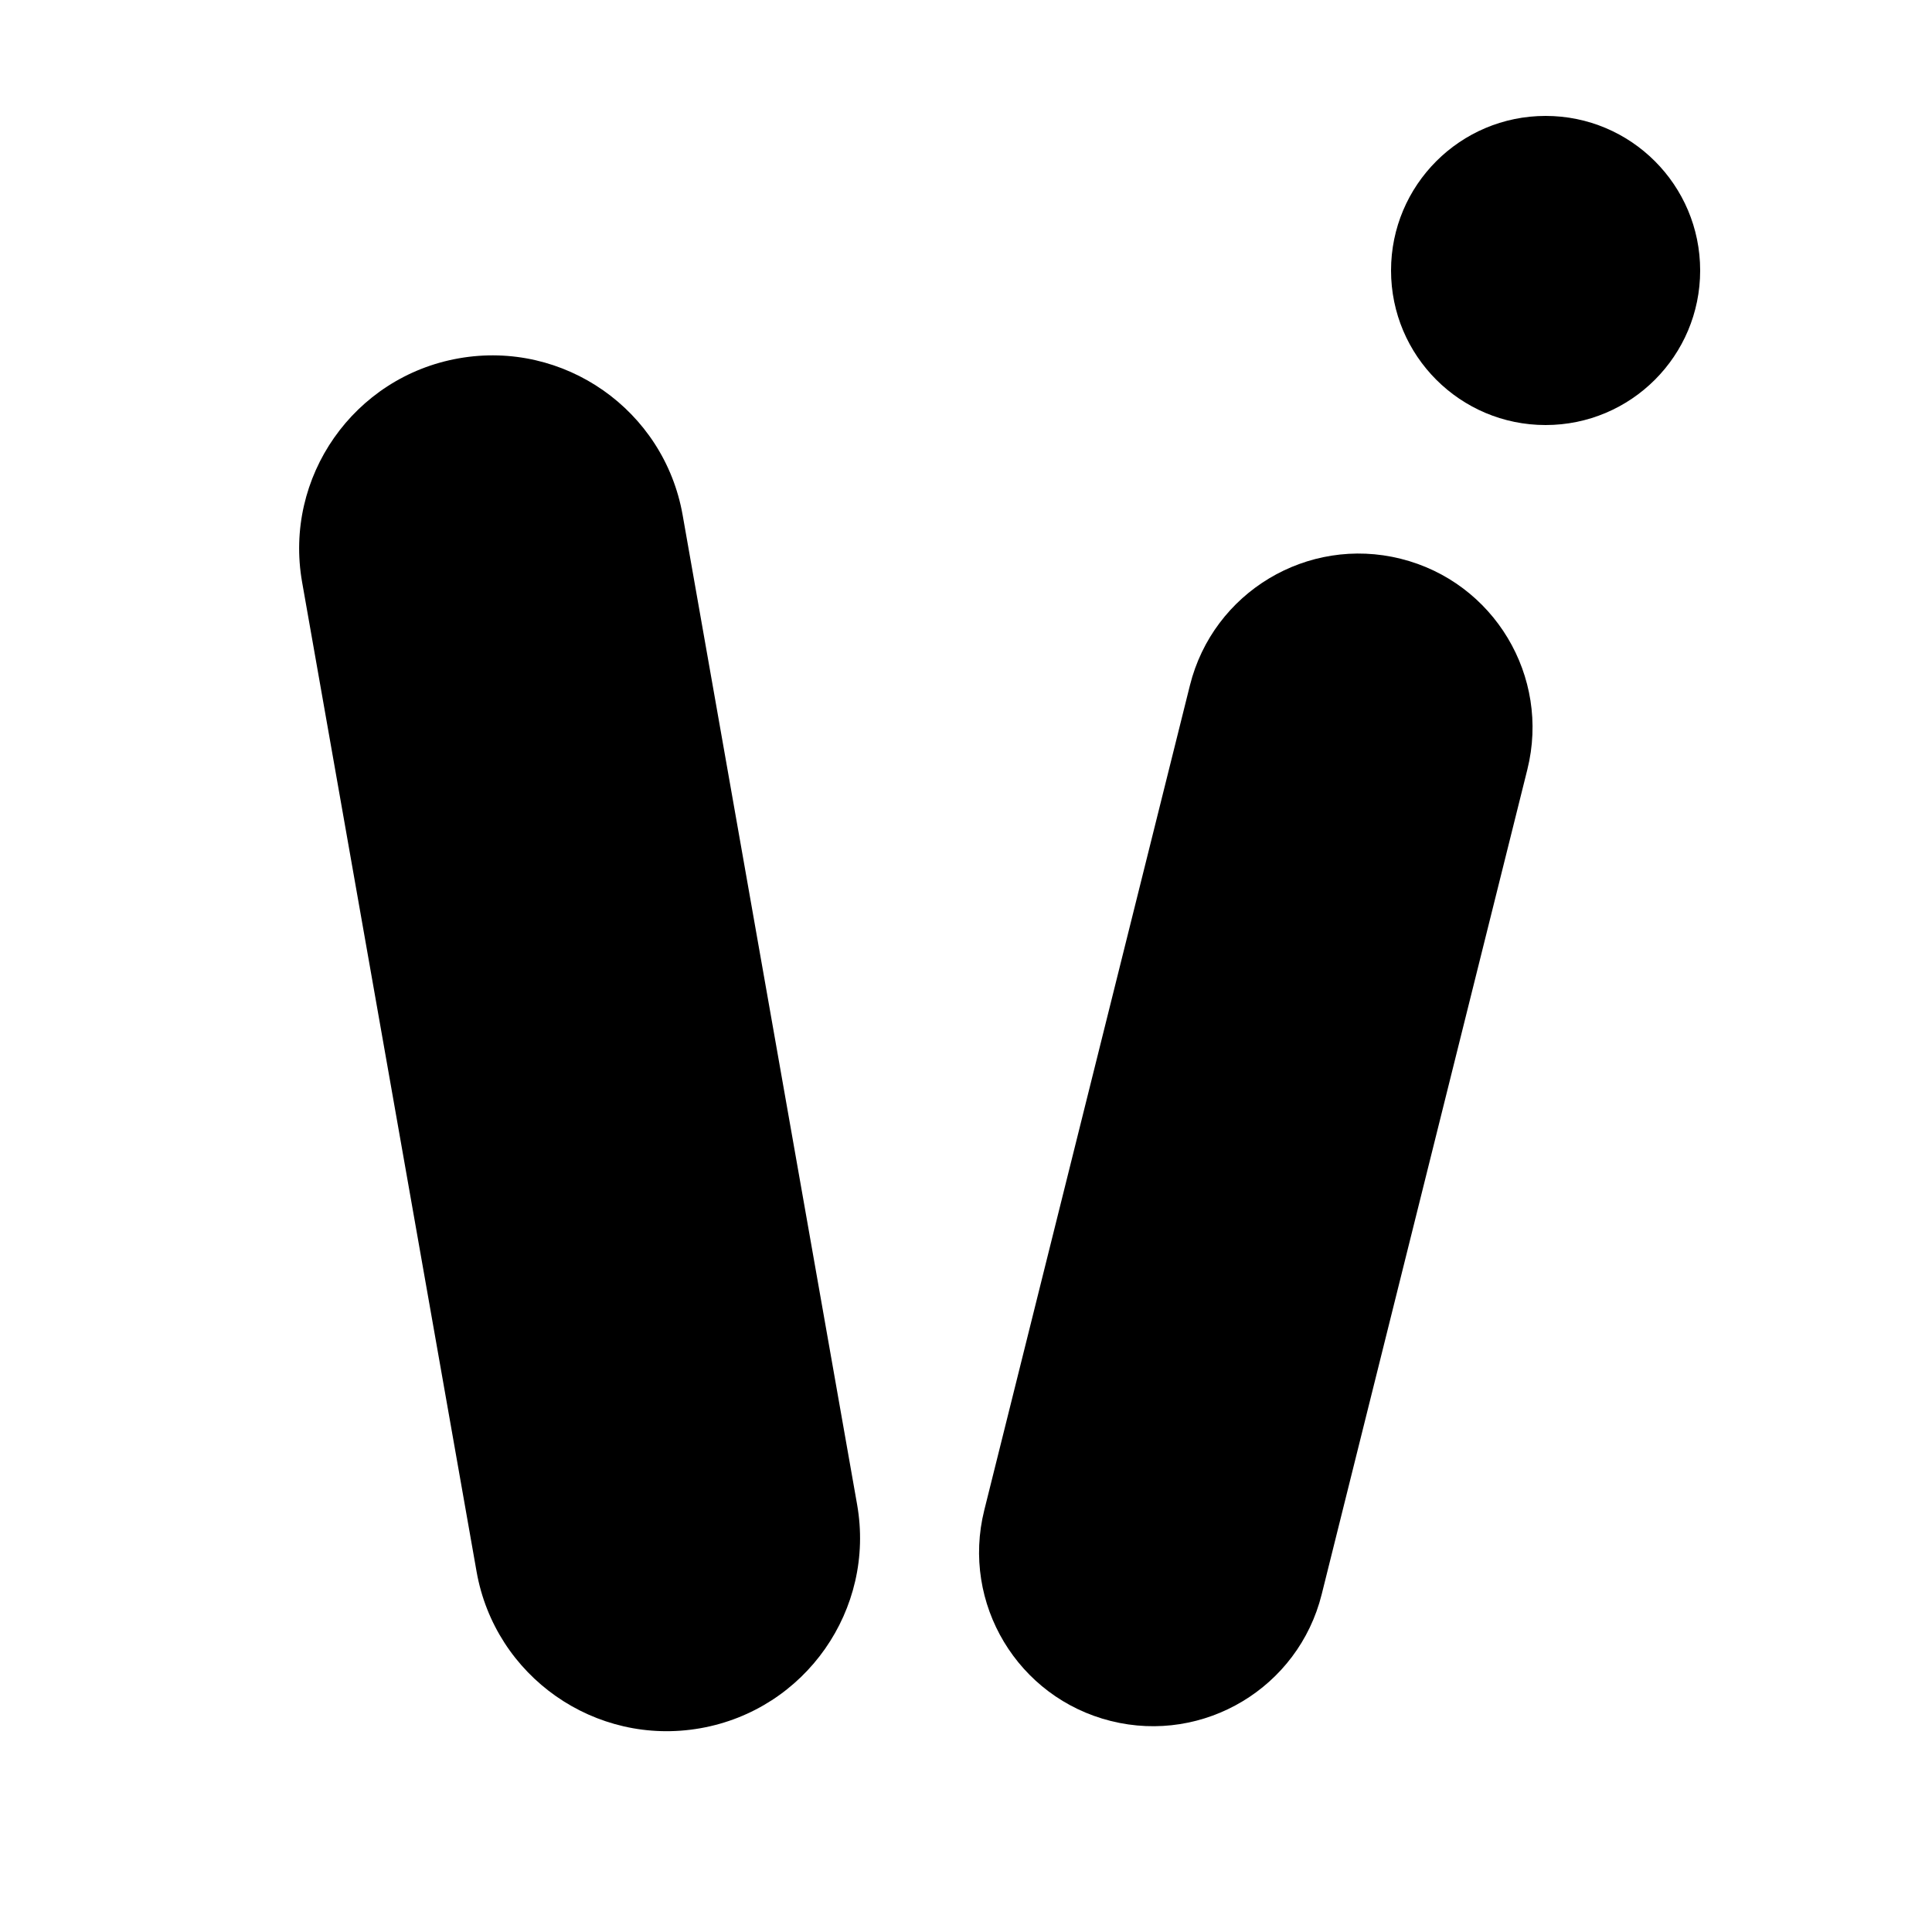
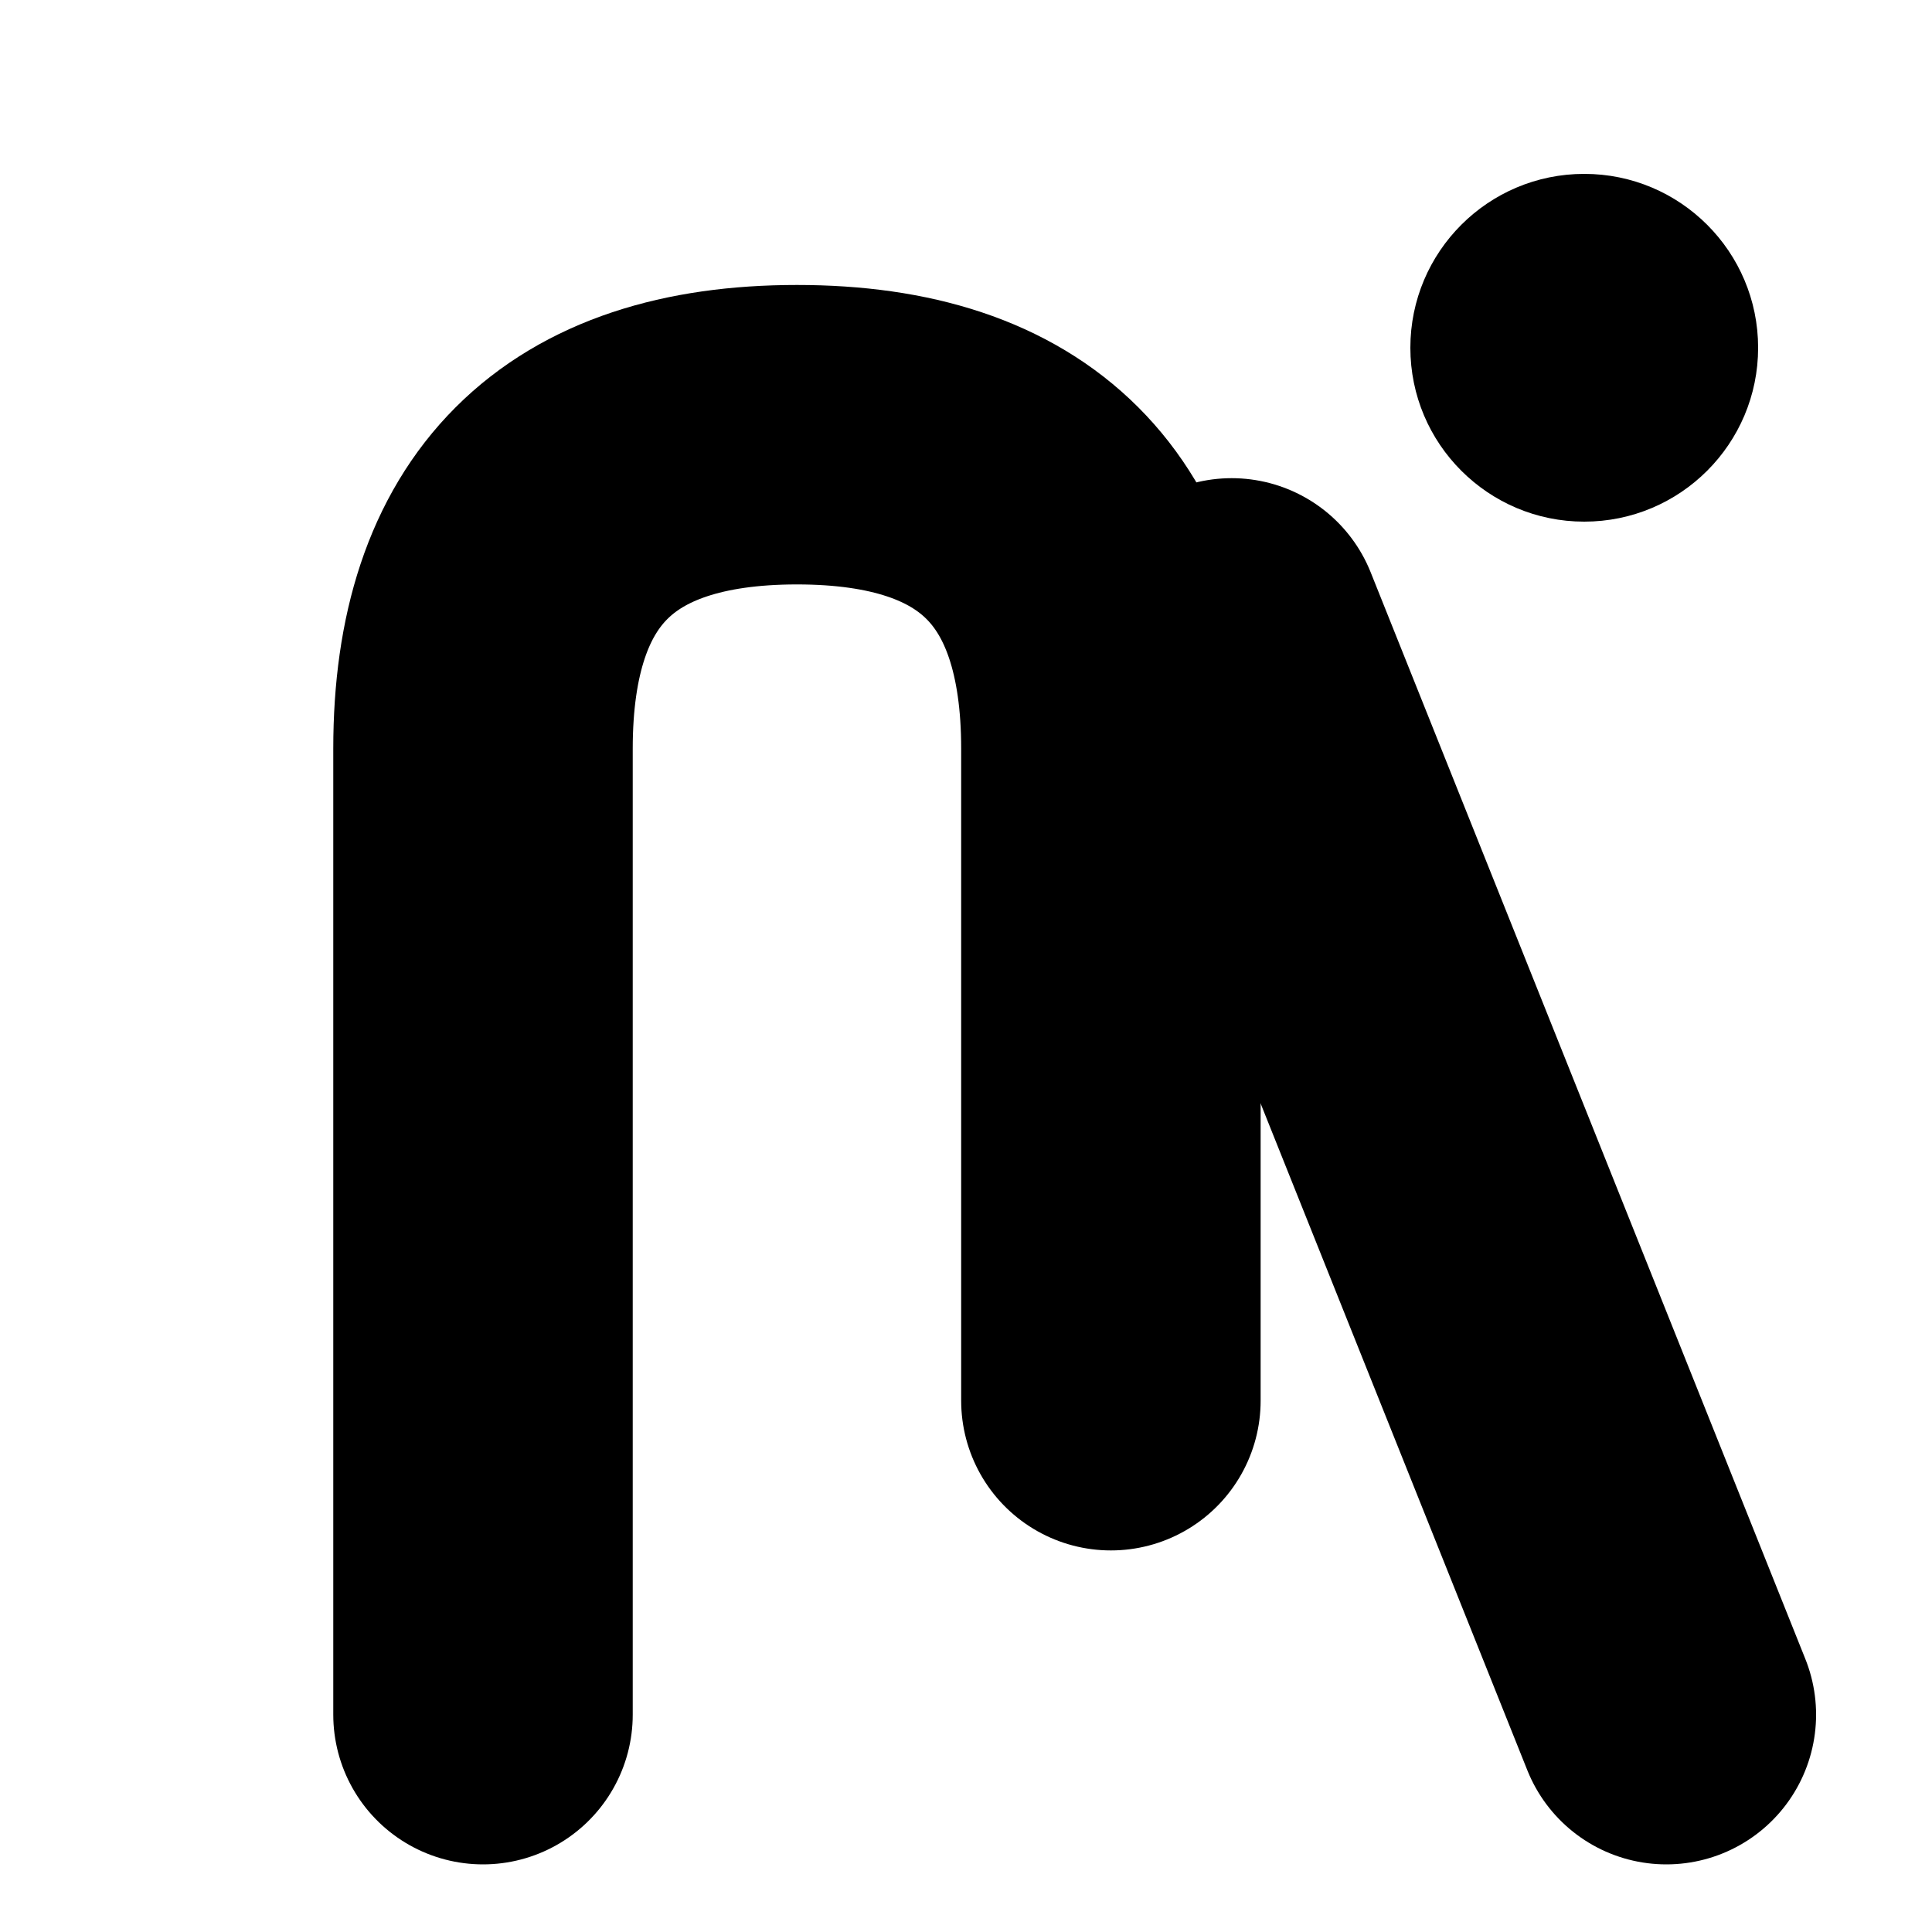
- <svg xmlns="http://www.w3.org/2000/svg" viewBox="0 0 100 100" fill="currentColor">
-   <rect x="20" y="18" width="20" height="72" rx="10" transform="rotate(-10 30 54)" />
-   <rect x="56" y="28" width="18" height="62" rx="9" transform="rotate(14 65 59)" />
-   <circle cx="80" cy="14" r="8" />
+ <svg xmlns="http://www.w3.org/2000/svg" viewBox="0 0 400 400" fill="currentColor">
+   <g fill="none" stroke="currentColor" stroke-width="62" stroke-linecap="round" stroke-linejoin="round">
+     <path d="M 100 355 L 100 155 Q 100 90 165 90 Q 230 90 230 155 L 230 290" />
+     <path d="M 255 130 L 345 355" />
+   </g>
+   <circle cx="328" cy="72" r="36" />
</svg>
